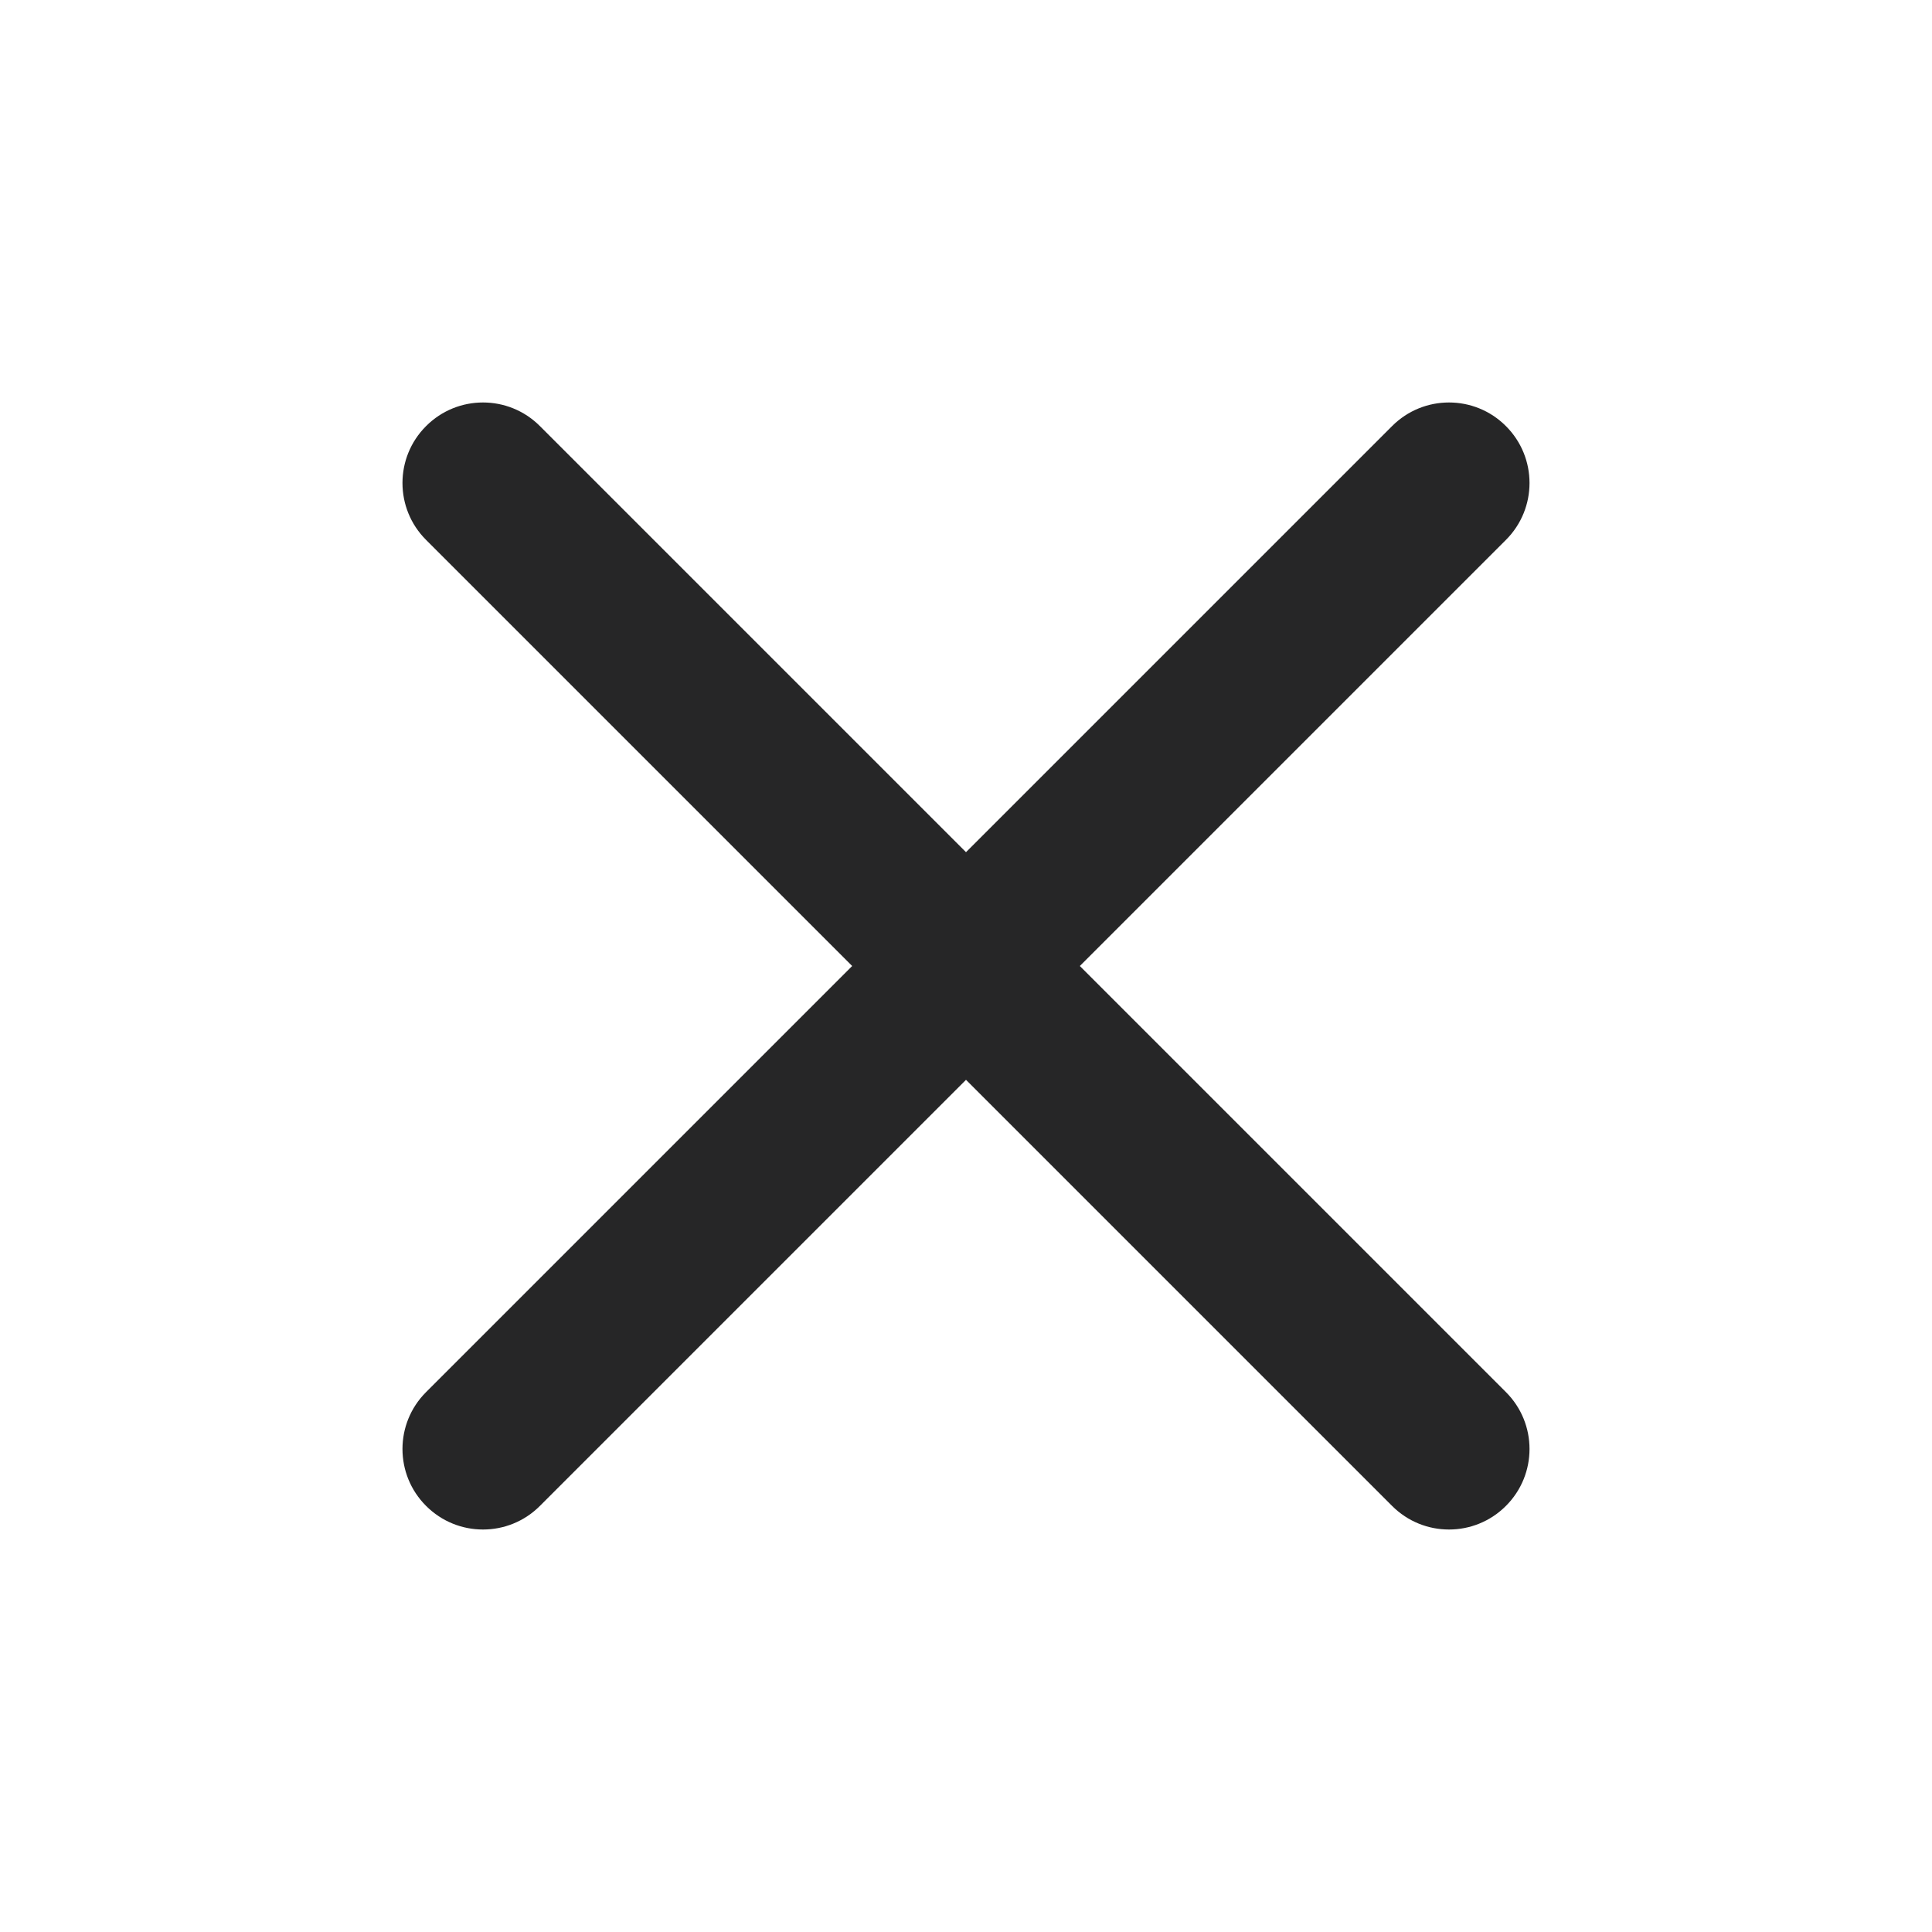
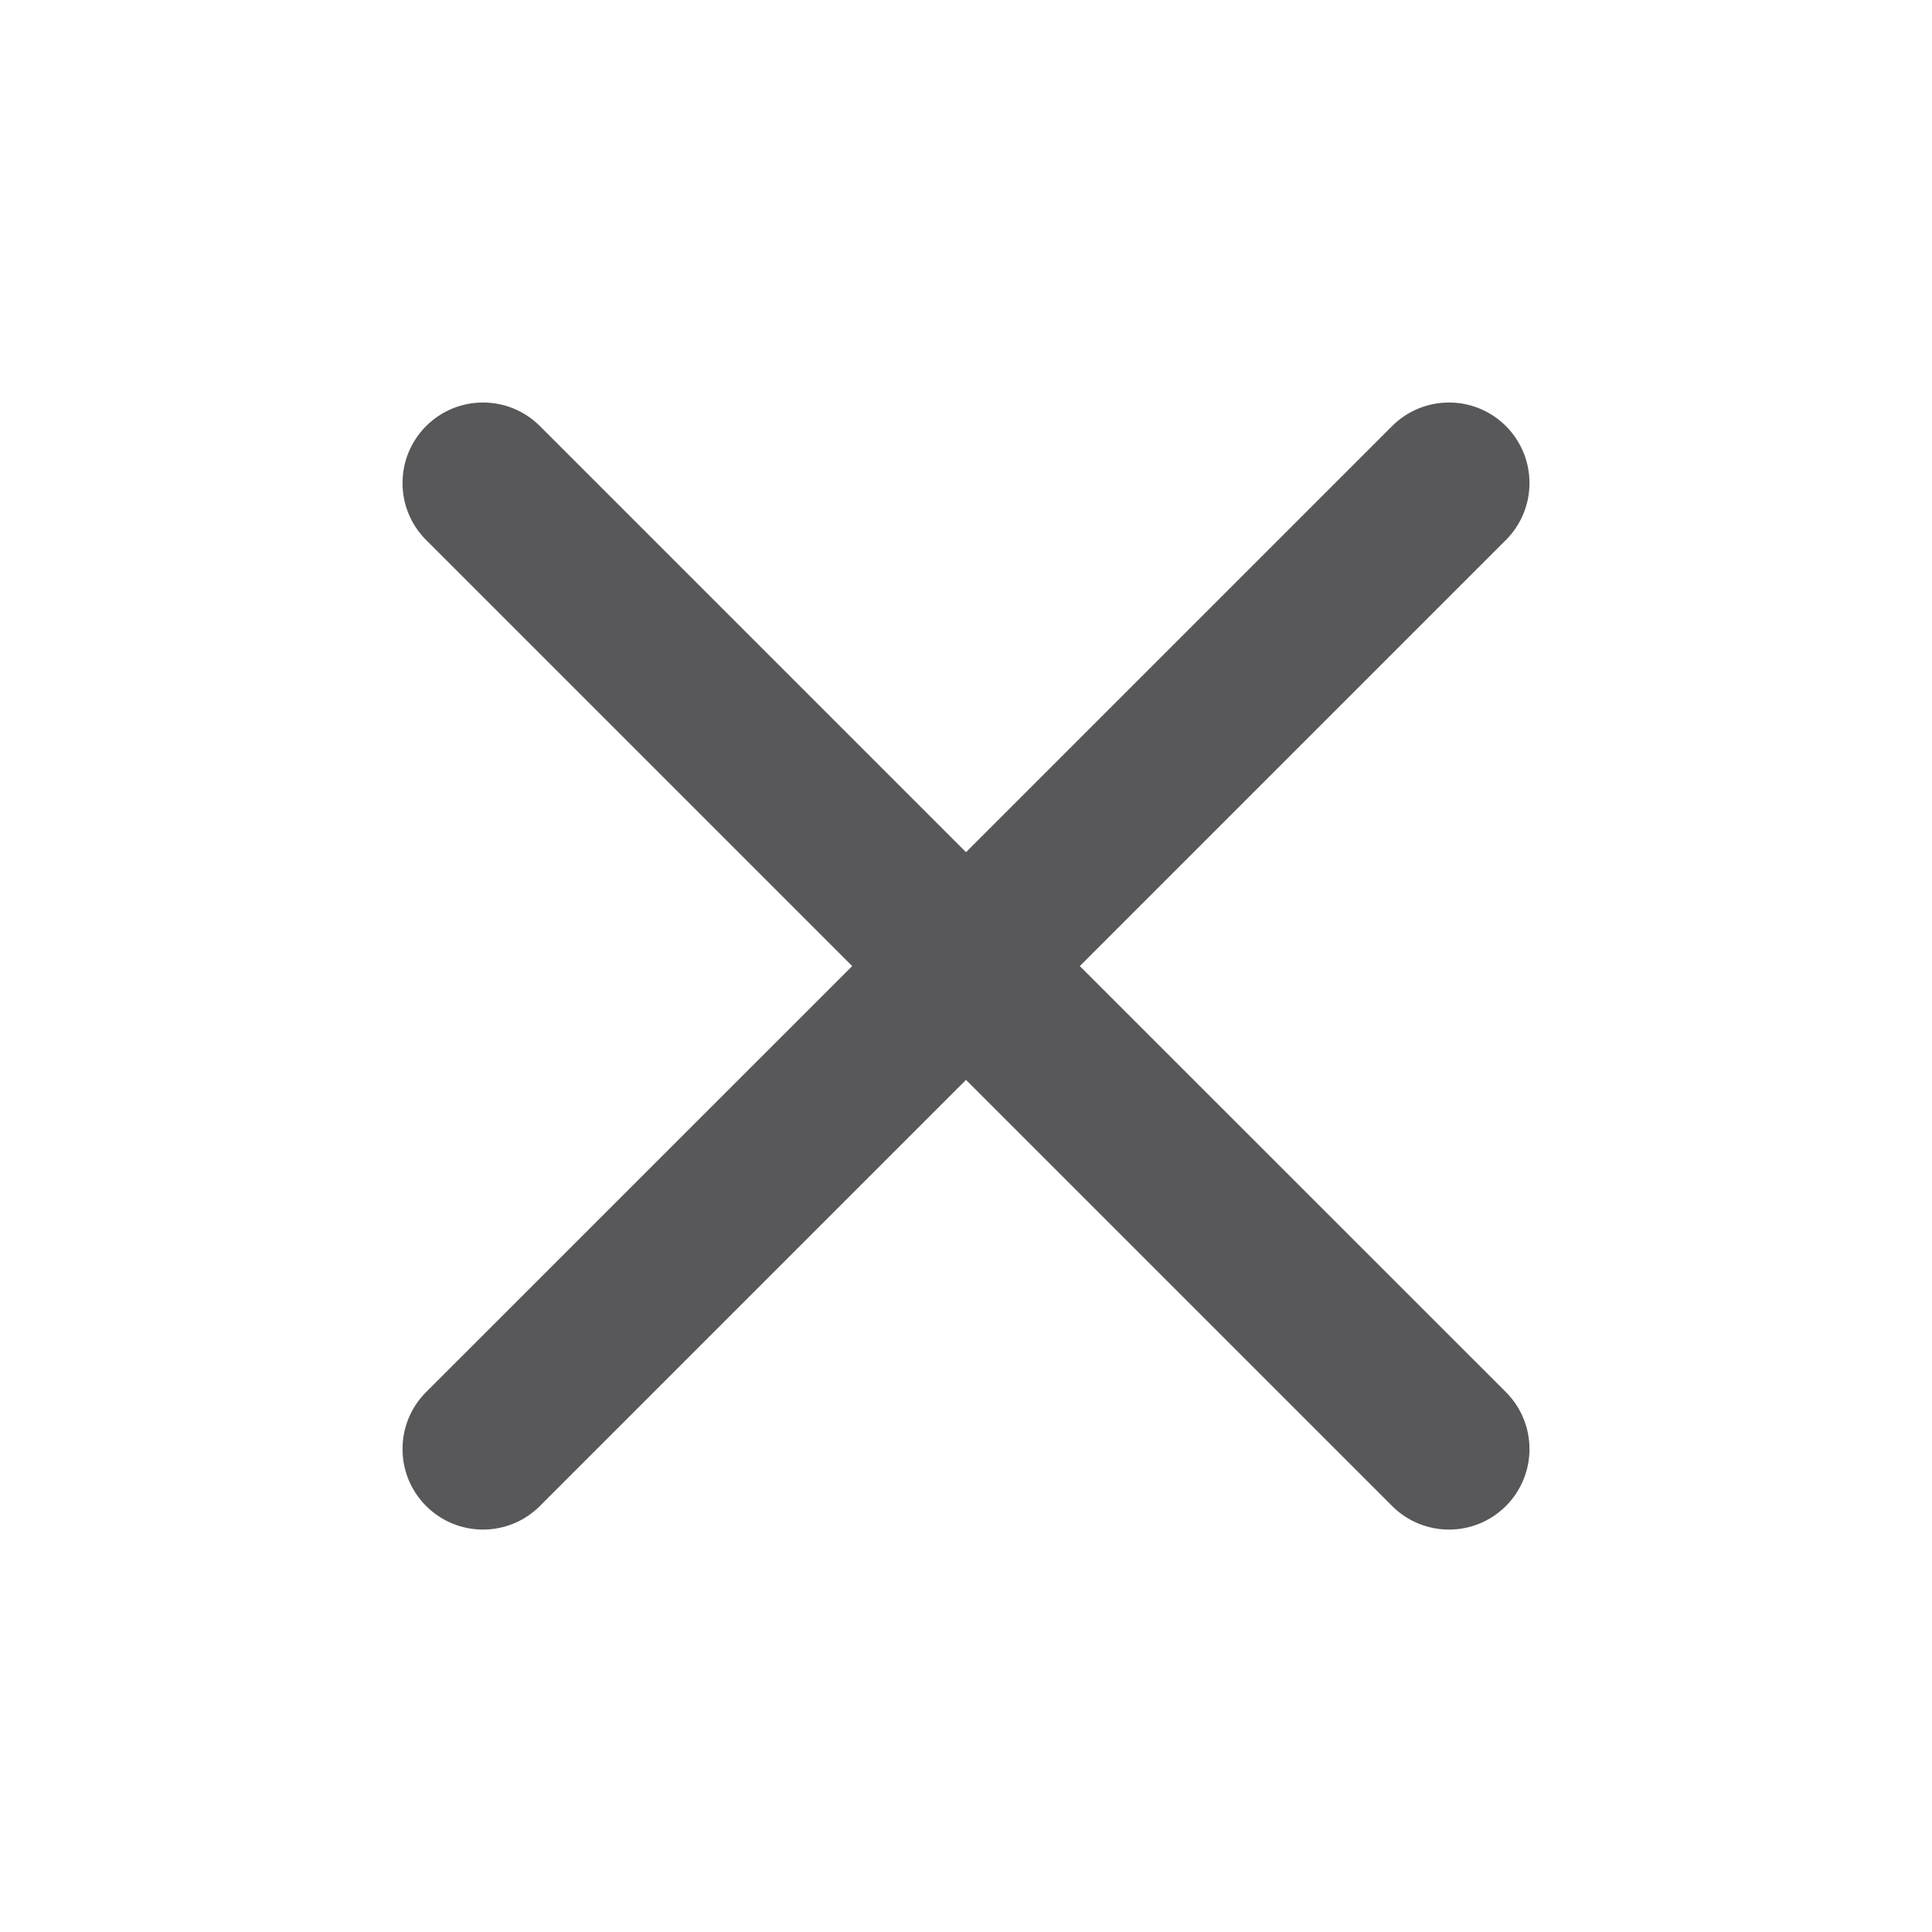
- <svg xmlns="http://www.w3.org/2000/svg" width="24" height="24" viewBox="0 0 24 24" fill="none">
-   <path fillRule="evenodd" clipRule="evenodd" d="M18.707 6.707C19.098 6.317 19.098 5.683 18.707 5.293C18.317 4.902 17.683 4.902 17.293 5.293L12 10.586L6.707 5.293C6.317 4.902 5.683 4.902 5.293 5.293C4.902 5.683 4.902 6.317 5.293 6.707L10.586 12L5.293 17.293C4.902 17.683 4.902 18.317 5.293 18.707C5.683 19.098 6.317 19.098 6.707 18.707L12 13.414L17.293 18.707C17.683 19.098 18.317 19.098 18.707 18.707C19.098 18.317 19.098 17.683 18.707 17.293L13.414 12L18.707 6.707Z" fill="#262627" />
+ <svg xmlns="http://www.w3.org/2000/svg" width="22" height="22" viewBox="0 0 22 22" fill="none">
+   <path fill-rule="evenodd" clip-rule="evenodd" d="M17.148 6.149C17.506 5.791 17.506 5.21 17.148 4.852C16.79 4.494 16.21 4.494 15.852 4.852L11 9.704L6.148 4.852C5.79 4.494 5.21 4.494 4.852 4.852C4.494 5.21 4.494 5.791 4.852 6.149L9.704 11.001L4.852 15.852C4.494 16.21 4.494 16.791 4.852 17.149C5.21 17.507 5.79 17.507 6.148 17.149L11 12.297L15.852 17.149C16.21 17.507 16.79 17.507 17.148 17.149C17.506 16.791 17.506 16.21 17.148 15.852L12.296 11.001L17.148 6.149Z" fill="#58585B" />
</svg>
